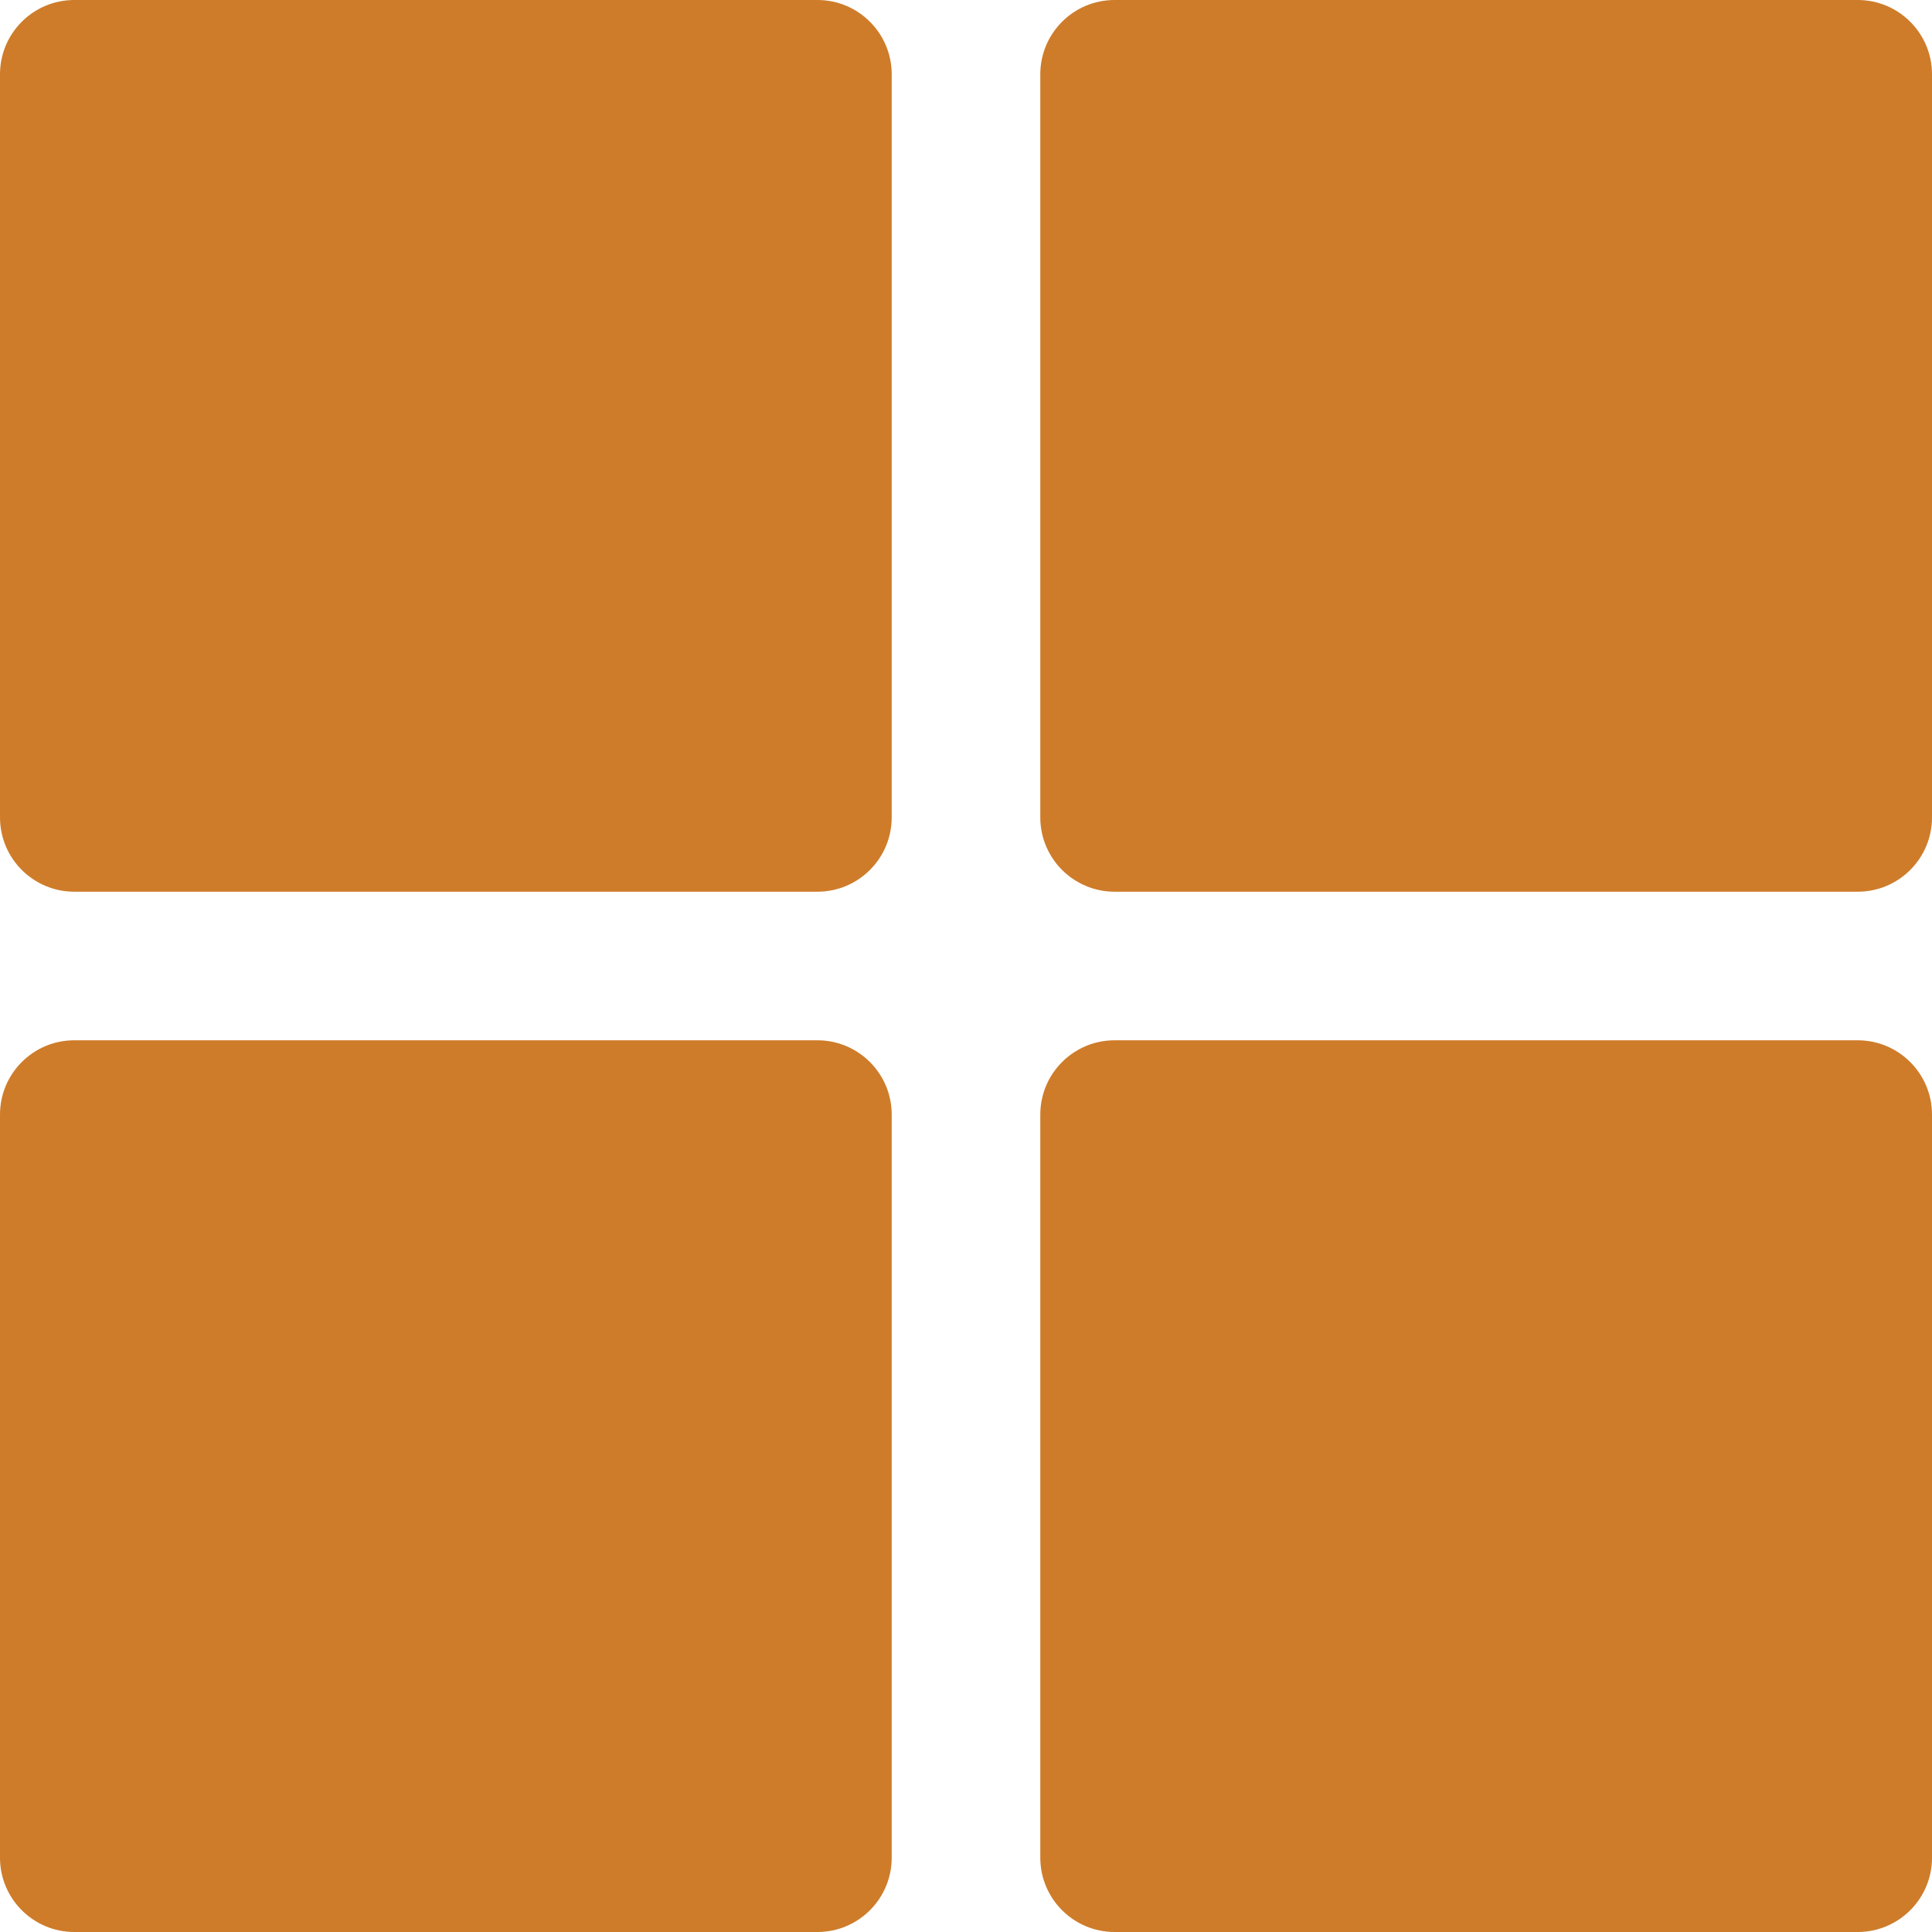
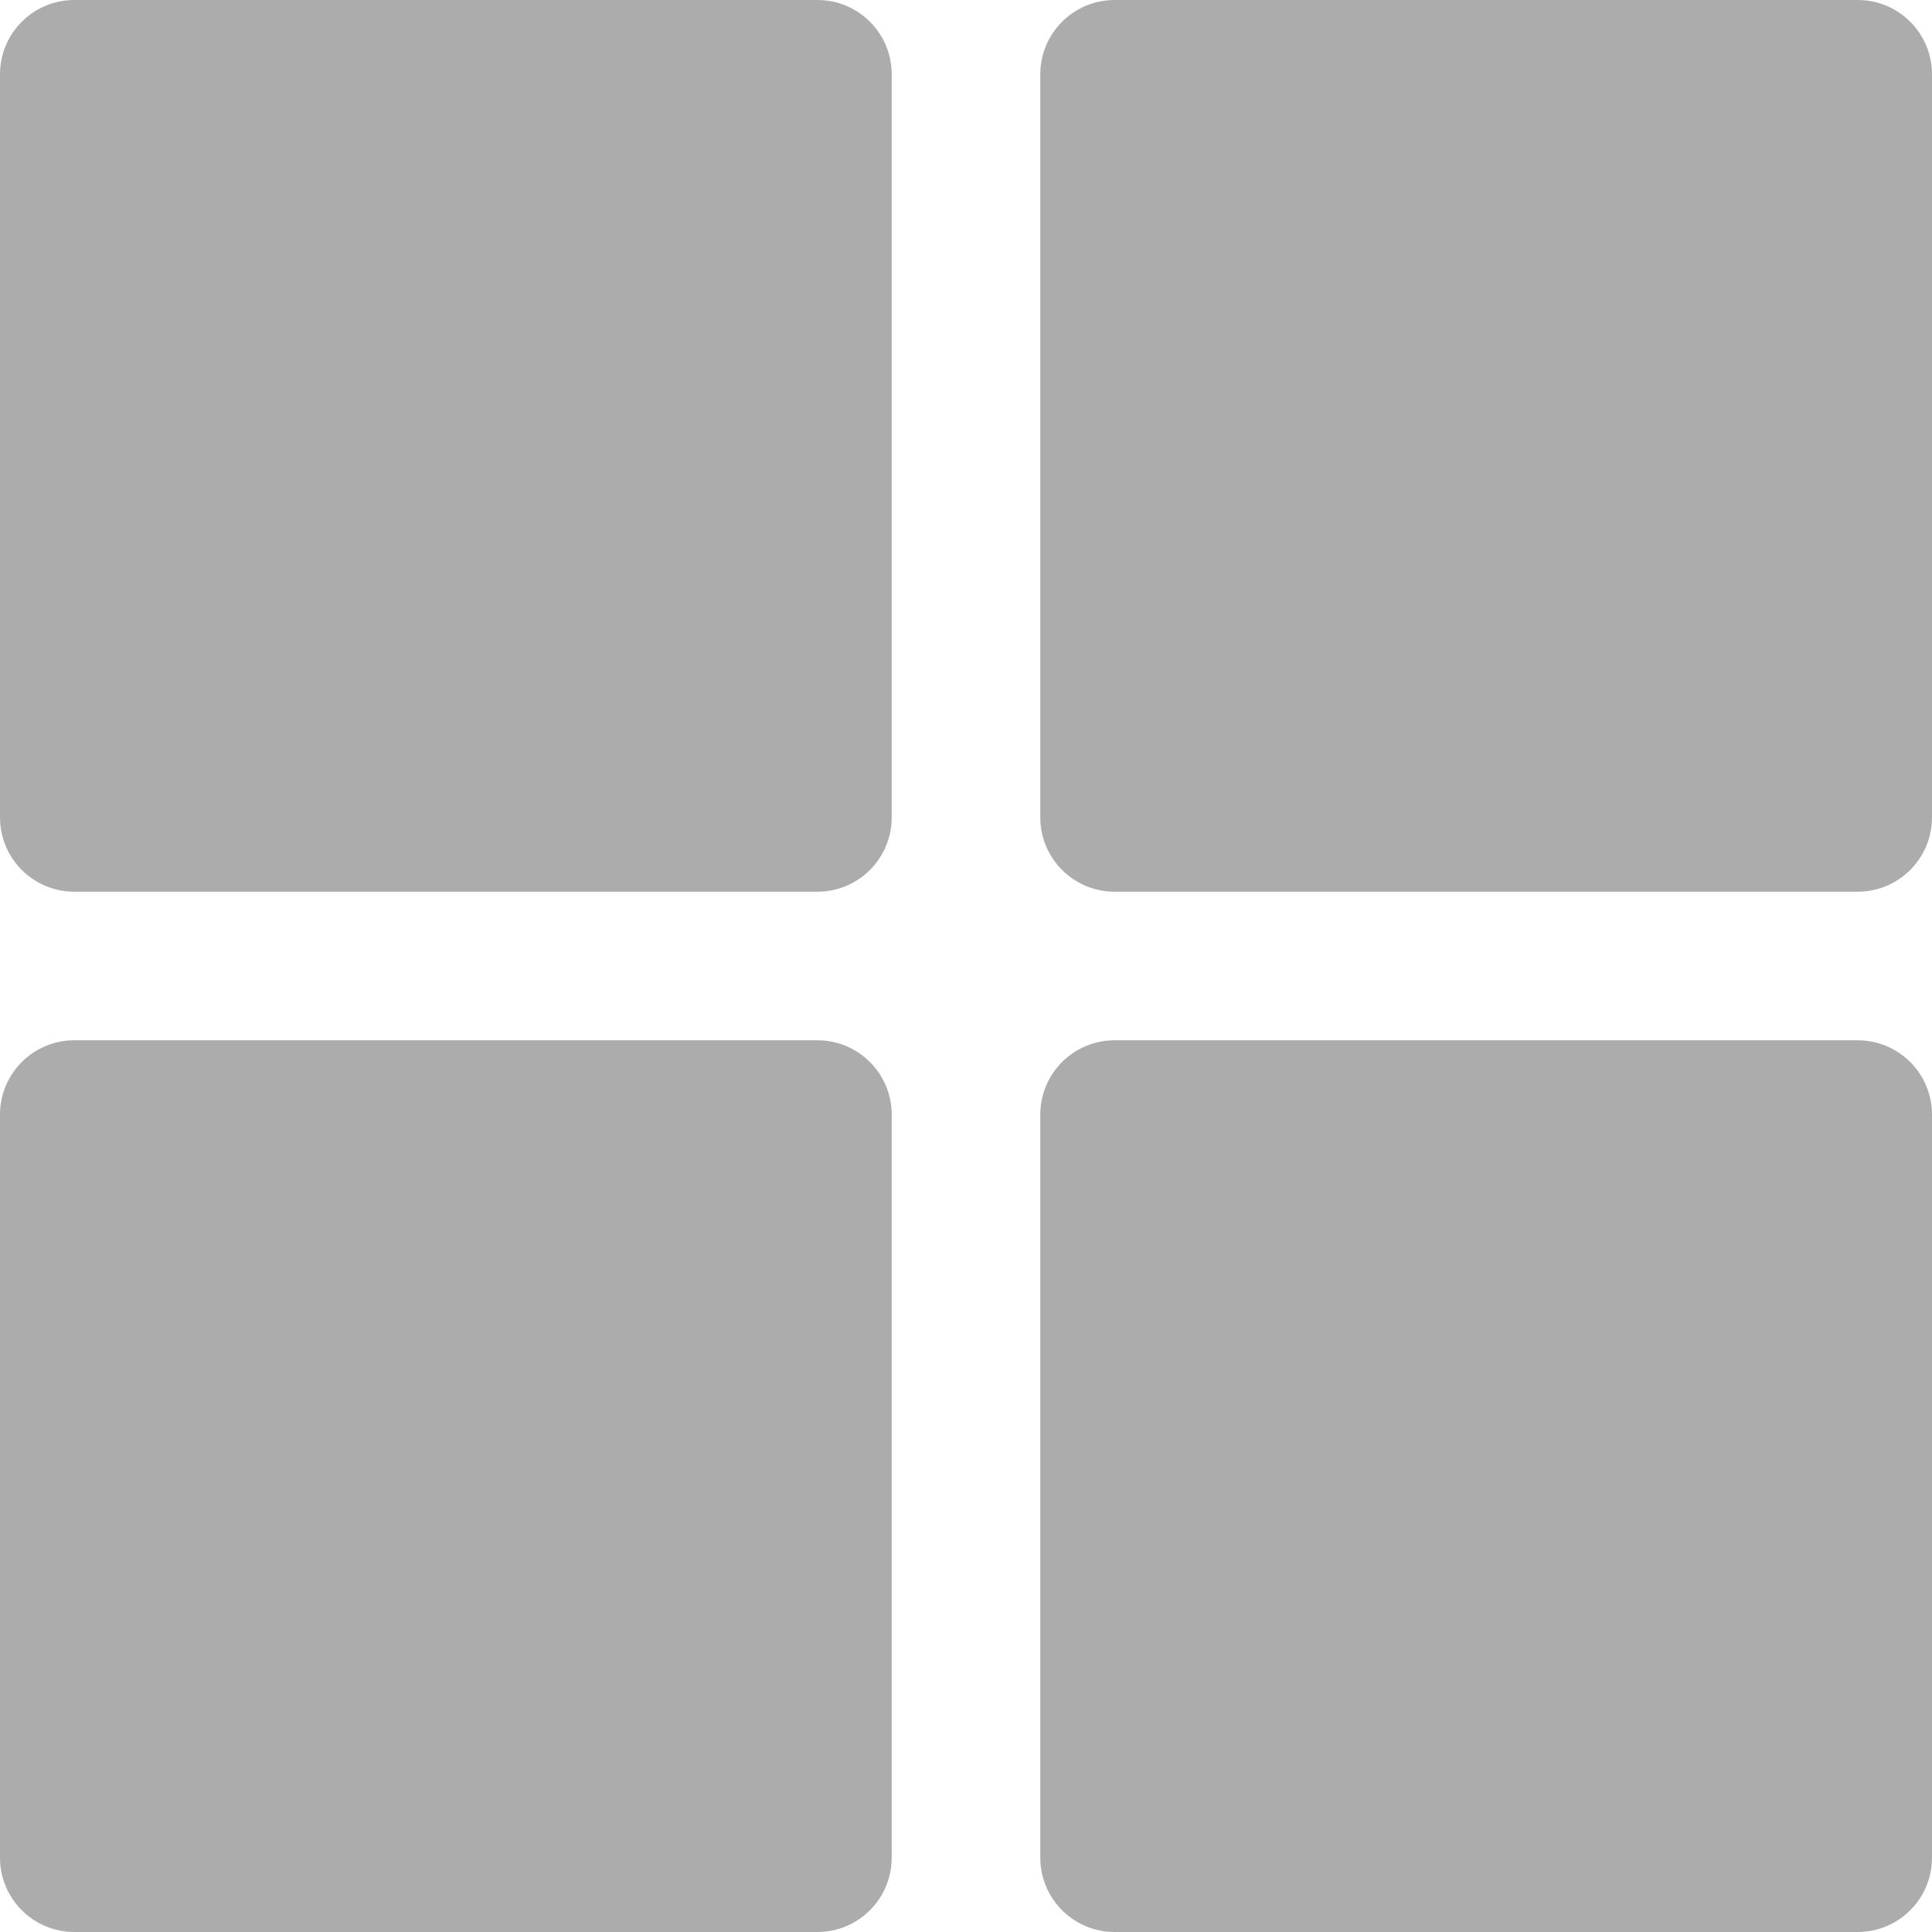
<svg xmlns="http://www.w3.org/2000/svg" width="22" height="22" viewBox="0 0 22 22">
-   <g fill="#CE7C2A" fill-rule="evenodd">
-     <path d="M9.308 0H.846A.846.846 0 0 0 0 .846v8.462c0 .467.379.846.846.846h8.462a.846.846 0 0 0 .846-.846V.846A.846.846 0 0 0 9.308 0zM21.154 0h-8.462a.846.846 0 0 0-.846.846v8.462c0 .467.379.846.846.846h8.462A.846.846 0 0 0 22 9.308V.846A.846.846 0 0 0 21.154 0zM9.308 11.846H.846a.846.846 0 0 0-.846.846v8.462c0 .467.379.846.846.846h8.462a.846.846 0 0 0 .846-.846v-8.462a.846.846 0 0 0-.846-.846zM21.154 11.846h-8.462a.846.846 0 0 0-.846.846v8.462c0 .467.379.846.846.846h8.462a.846.846 0 0 0 .846-.846v-8.462a.846.846 0 0 0-.846-.846z" />
-   </g>
+   <path fill="#ACACAC" fill-rule="evenodd" d="M9.308 0H.846A.846.846 0 0 0 0 .846v8.462c0 .467.379.846.846.846h8.462a.846.846 0 0 0 .846-.846V.846A.846.846 0 0 0 9.308 0zm11.846 0h-8.462a.846.846 0 0 0-.846.846v8.462c0 .467.379.846.846.846h8.462A.846.846 0 0 0 22 9.308V.846A.846.846 0 0 0 21.154 0zM9.308 11.846H.846a.846.846 0 0 0-.846.846v8.462c0 .467.379.846.846.846h8.462a.846.846 0 0 0 .846-.846v-8.462a.846.846 0 0 0-.846-.846zm11.846 0h-8.462a.846.846 0 0 0-.846.846v8.462c0 .467.379.846.846.846h8.462a.846.846 0 0 0 .846-.846v-8.462a.846.846 0 0 0-.846-.846z" />
</svg>
